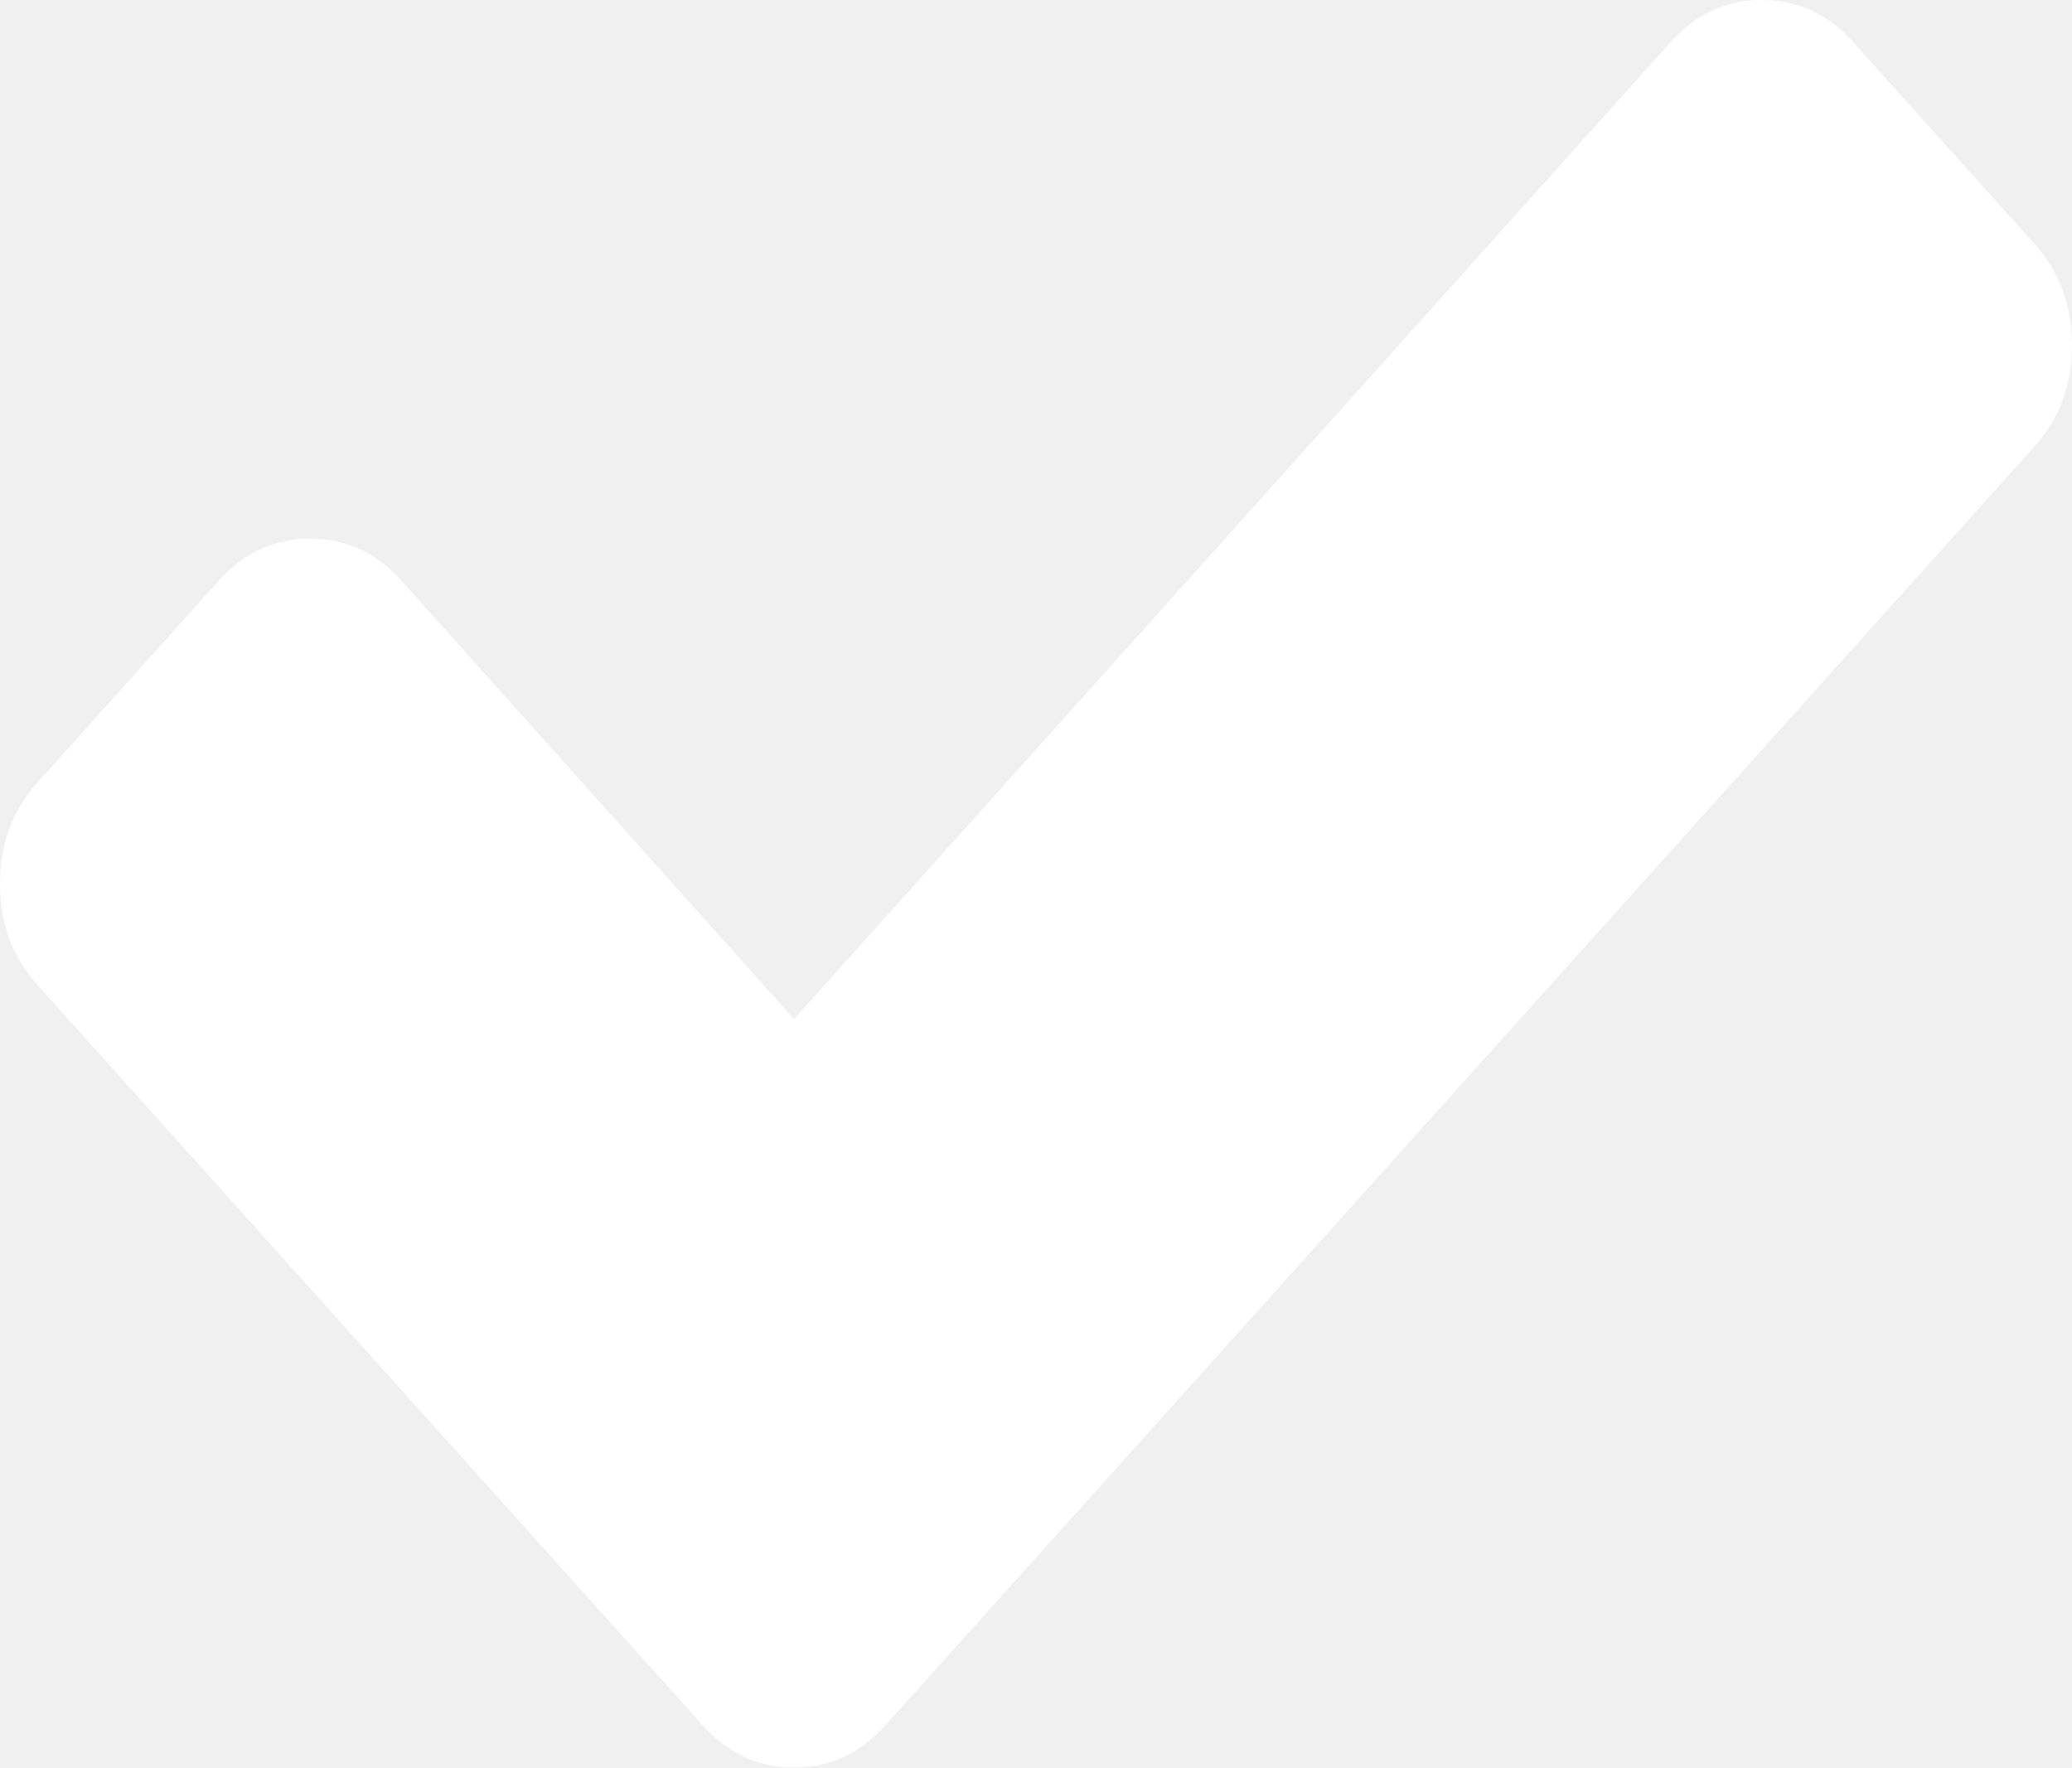
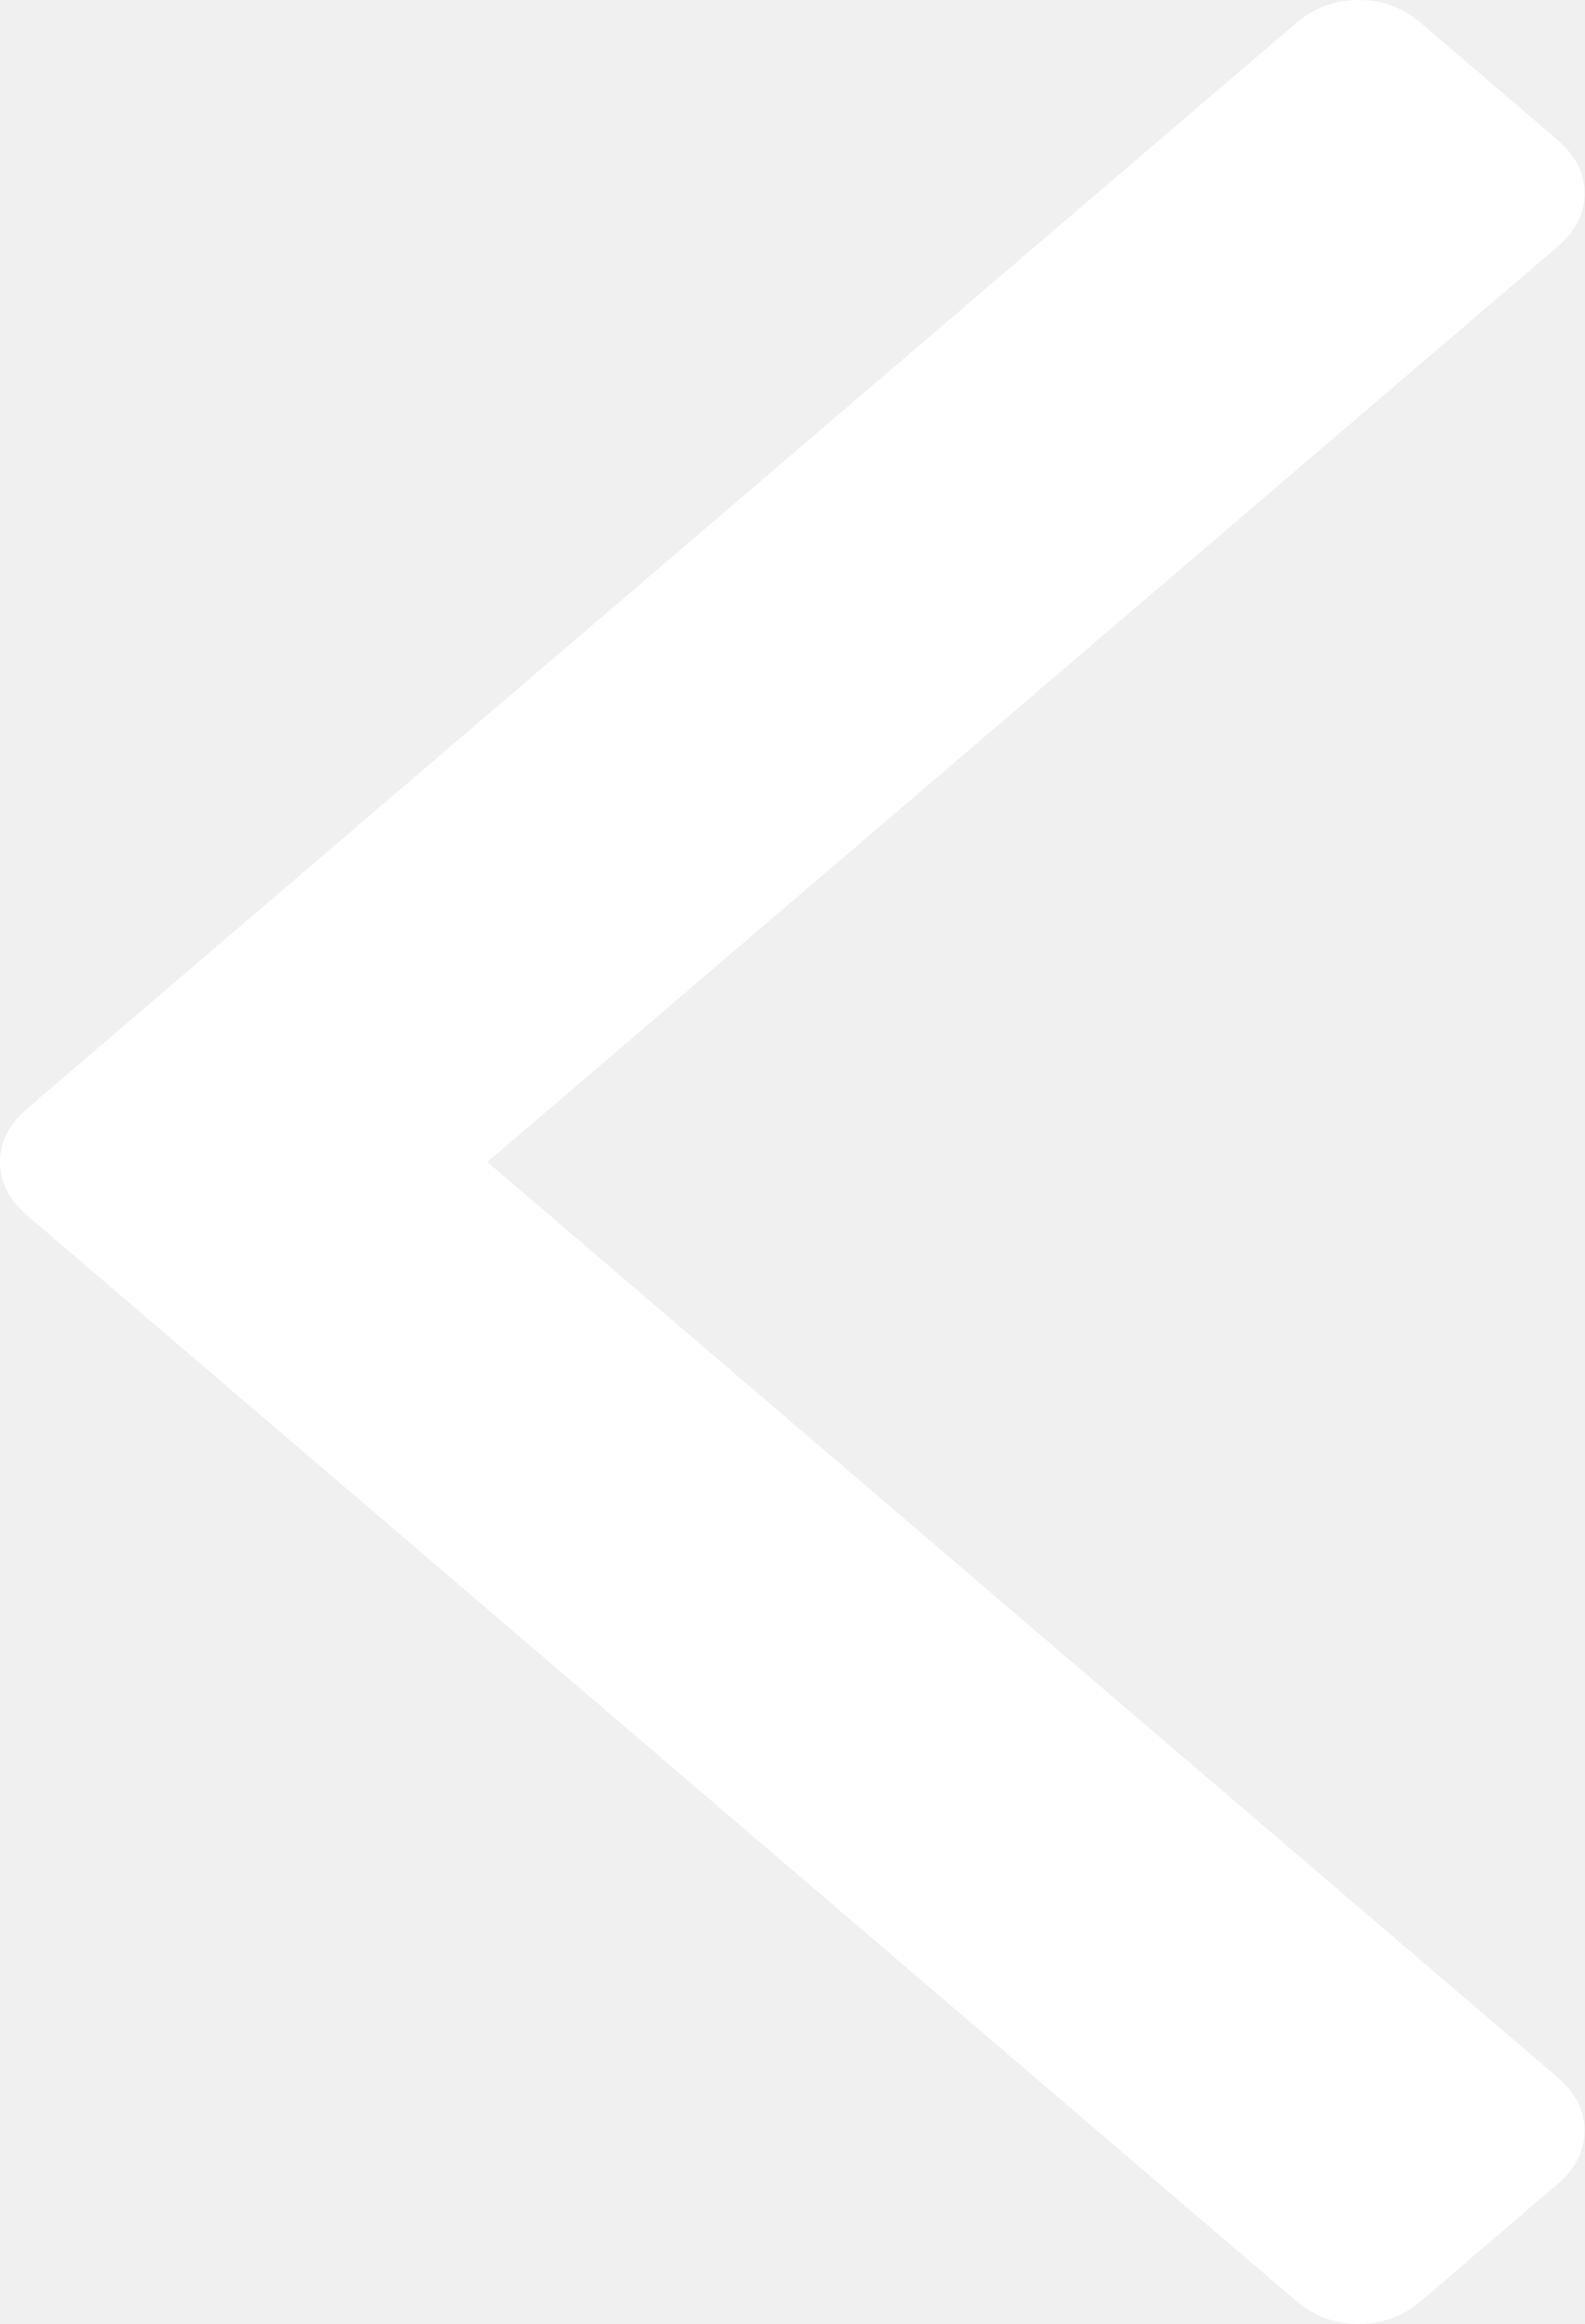
- <svg xmlns="http://www.w3.org/2000/svg" version="1.1" width="34px" height="29px">
-   <g transform="translate(-440 -503 )">
-     <path d="M 33.386 4.003  C 33.795 4.459  34 5.012  34 5.663  C 34 6.314  33.795 6.868  33.386 7.323  L 17.505 24.997  L 14.521 28.316  C 14.112 28.772  13.615 29  13.03 29  C 12.445 29  11.948 28.772  11.538 28.316  L 8.555 24.997  L 0.614 16.16  C 0.205 15.704  0 15.151  0 14.5  C 0 13.849  0.205 13.296  0.614 12.84  L 3.597 9.52  C 4.007 9.065  4.504 8.837  5.089 8.837  C 5.674 8.837  6.171 9.065  6.581 9.52  L 13.03 16.721  L 27.419 0.684  C 27.829 0.228  28.326 0  28.911 0  C 29.496 0  29.993 0.228  30.403 0.684  L 33.386 4.003  Z " fill-rule="nonzero" fill="#ffffff" stroke="none" transform="matrix(1 0 0 1 440 503 )" />
+ <svg xmlns="http://www.w3.org/2000/svg" version="1.1" width="15px" height="22px">
+   <g transform="translate(-18 -46 )">
+     <path d="M 14.742 1.323  C 14.914 1.47  15 1.639  15 1.83  C 15 2.021  14.914 2.19  14.742 2.337  L 4.613 11  L 14.742 19.663  C 14.914 19.81  15 19.979  15 20.17  C 15 20.361  14.914 20.53  14.742 20.677  L 13.454 21.78  C 13.282 21.927  13.084 22  12.861 22  C 12.637 22  12.44 21.927  12.268 21.78  L 0.258 11.507  C 0.086 11.36  0 11.191  0 11  C 0 10.809  0.086 10.64  0.258 10.493  L 12.268 0.22  C 12.44 0.073  12.637 0  12.861 0  C 13.084 0  13.282 0.073  13.454 0.22  L 14.742 1.323  Z " fill-rule="nonzero" fill="#ffffff" stroke="none" transform="matrix(1 0 0 1 18 46 )" />
  </g>
</svg>
